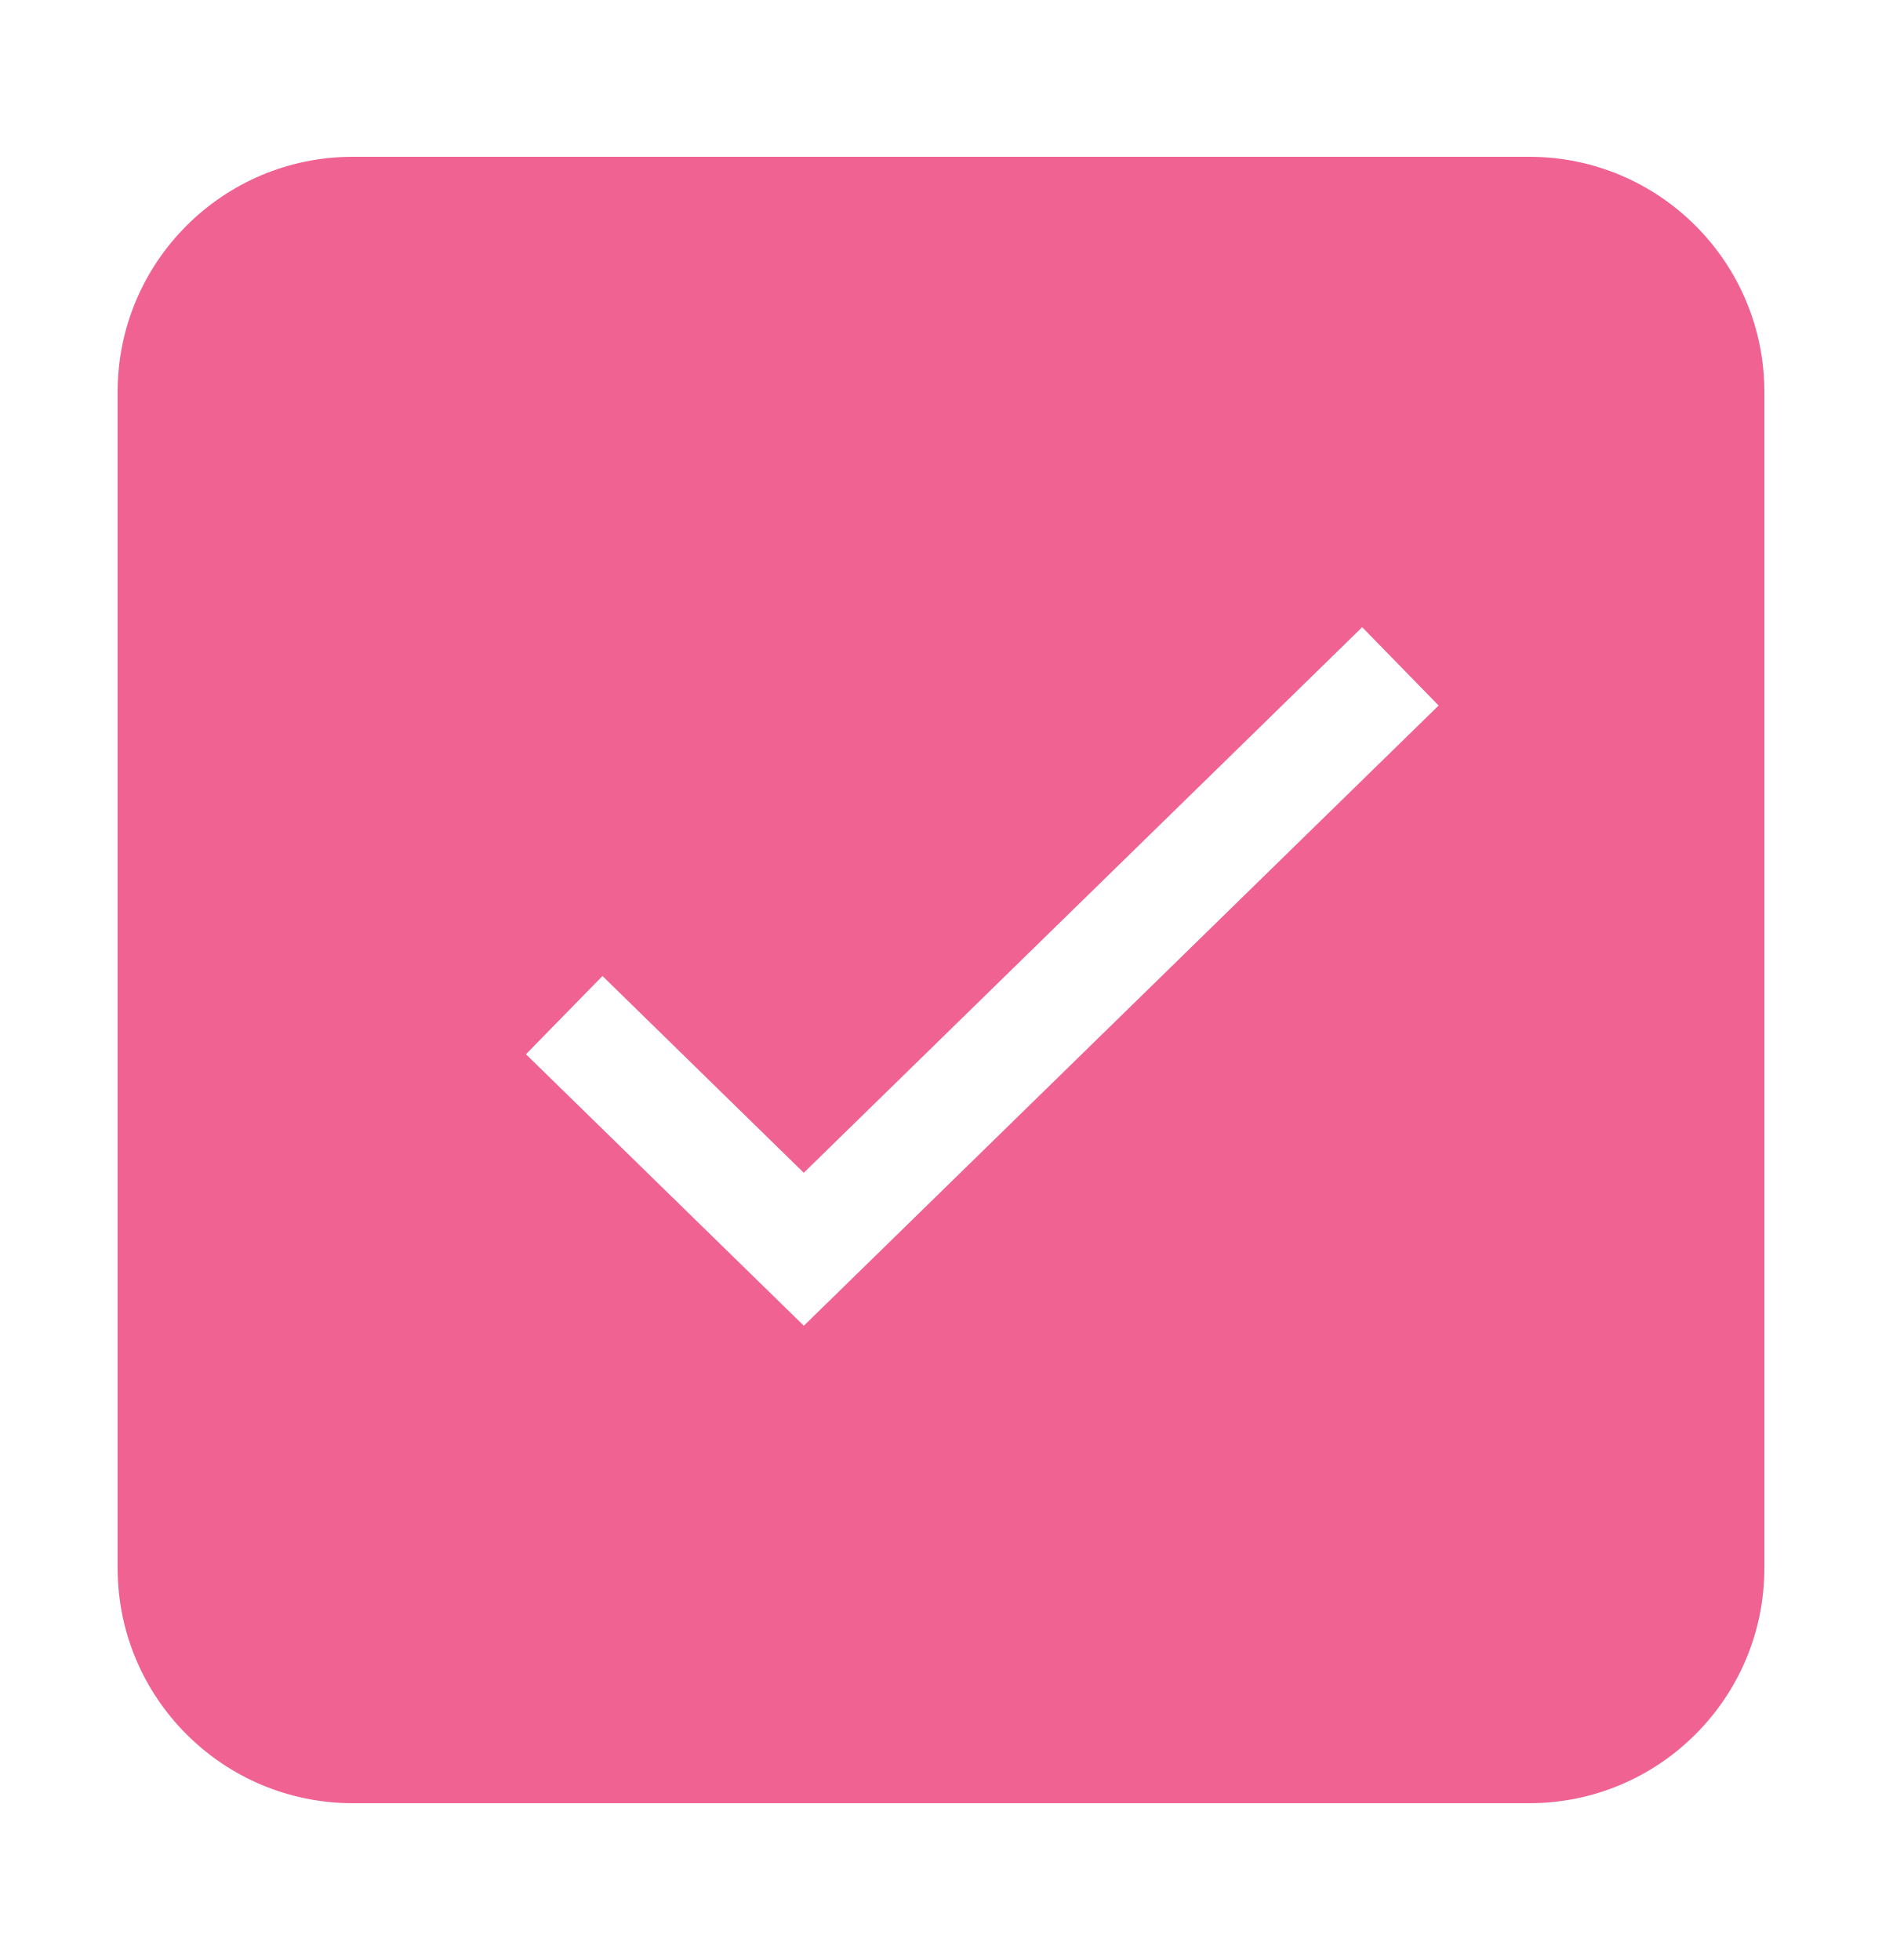
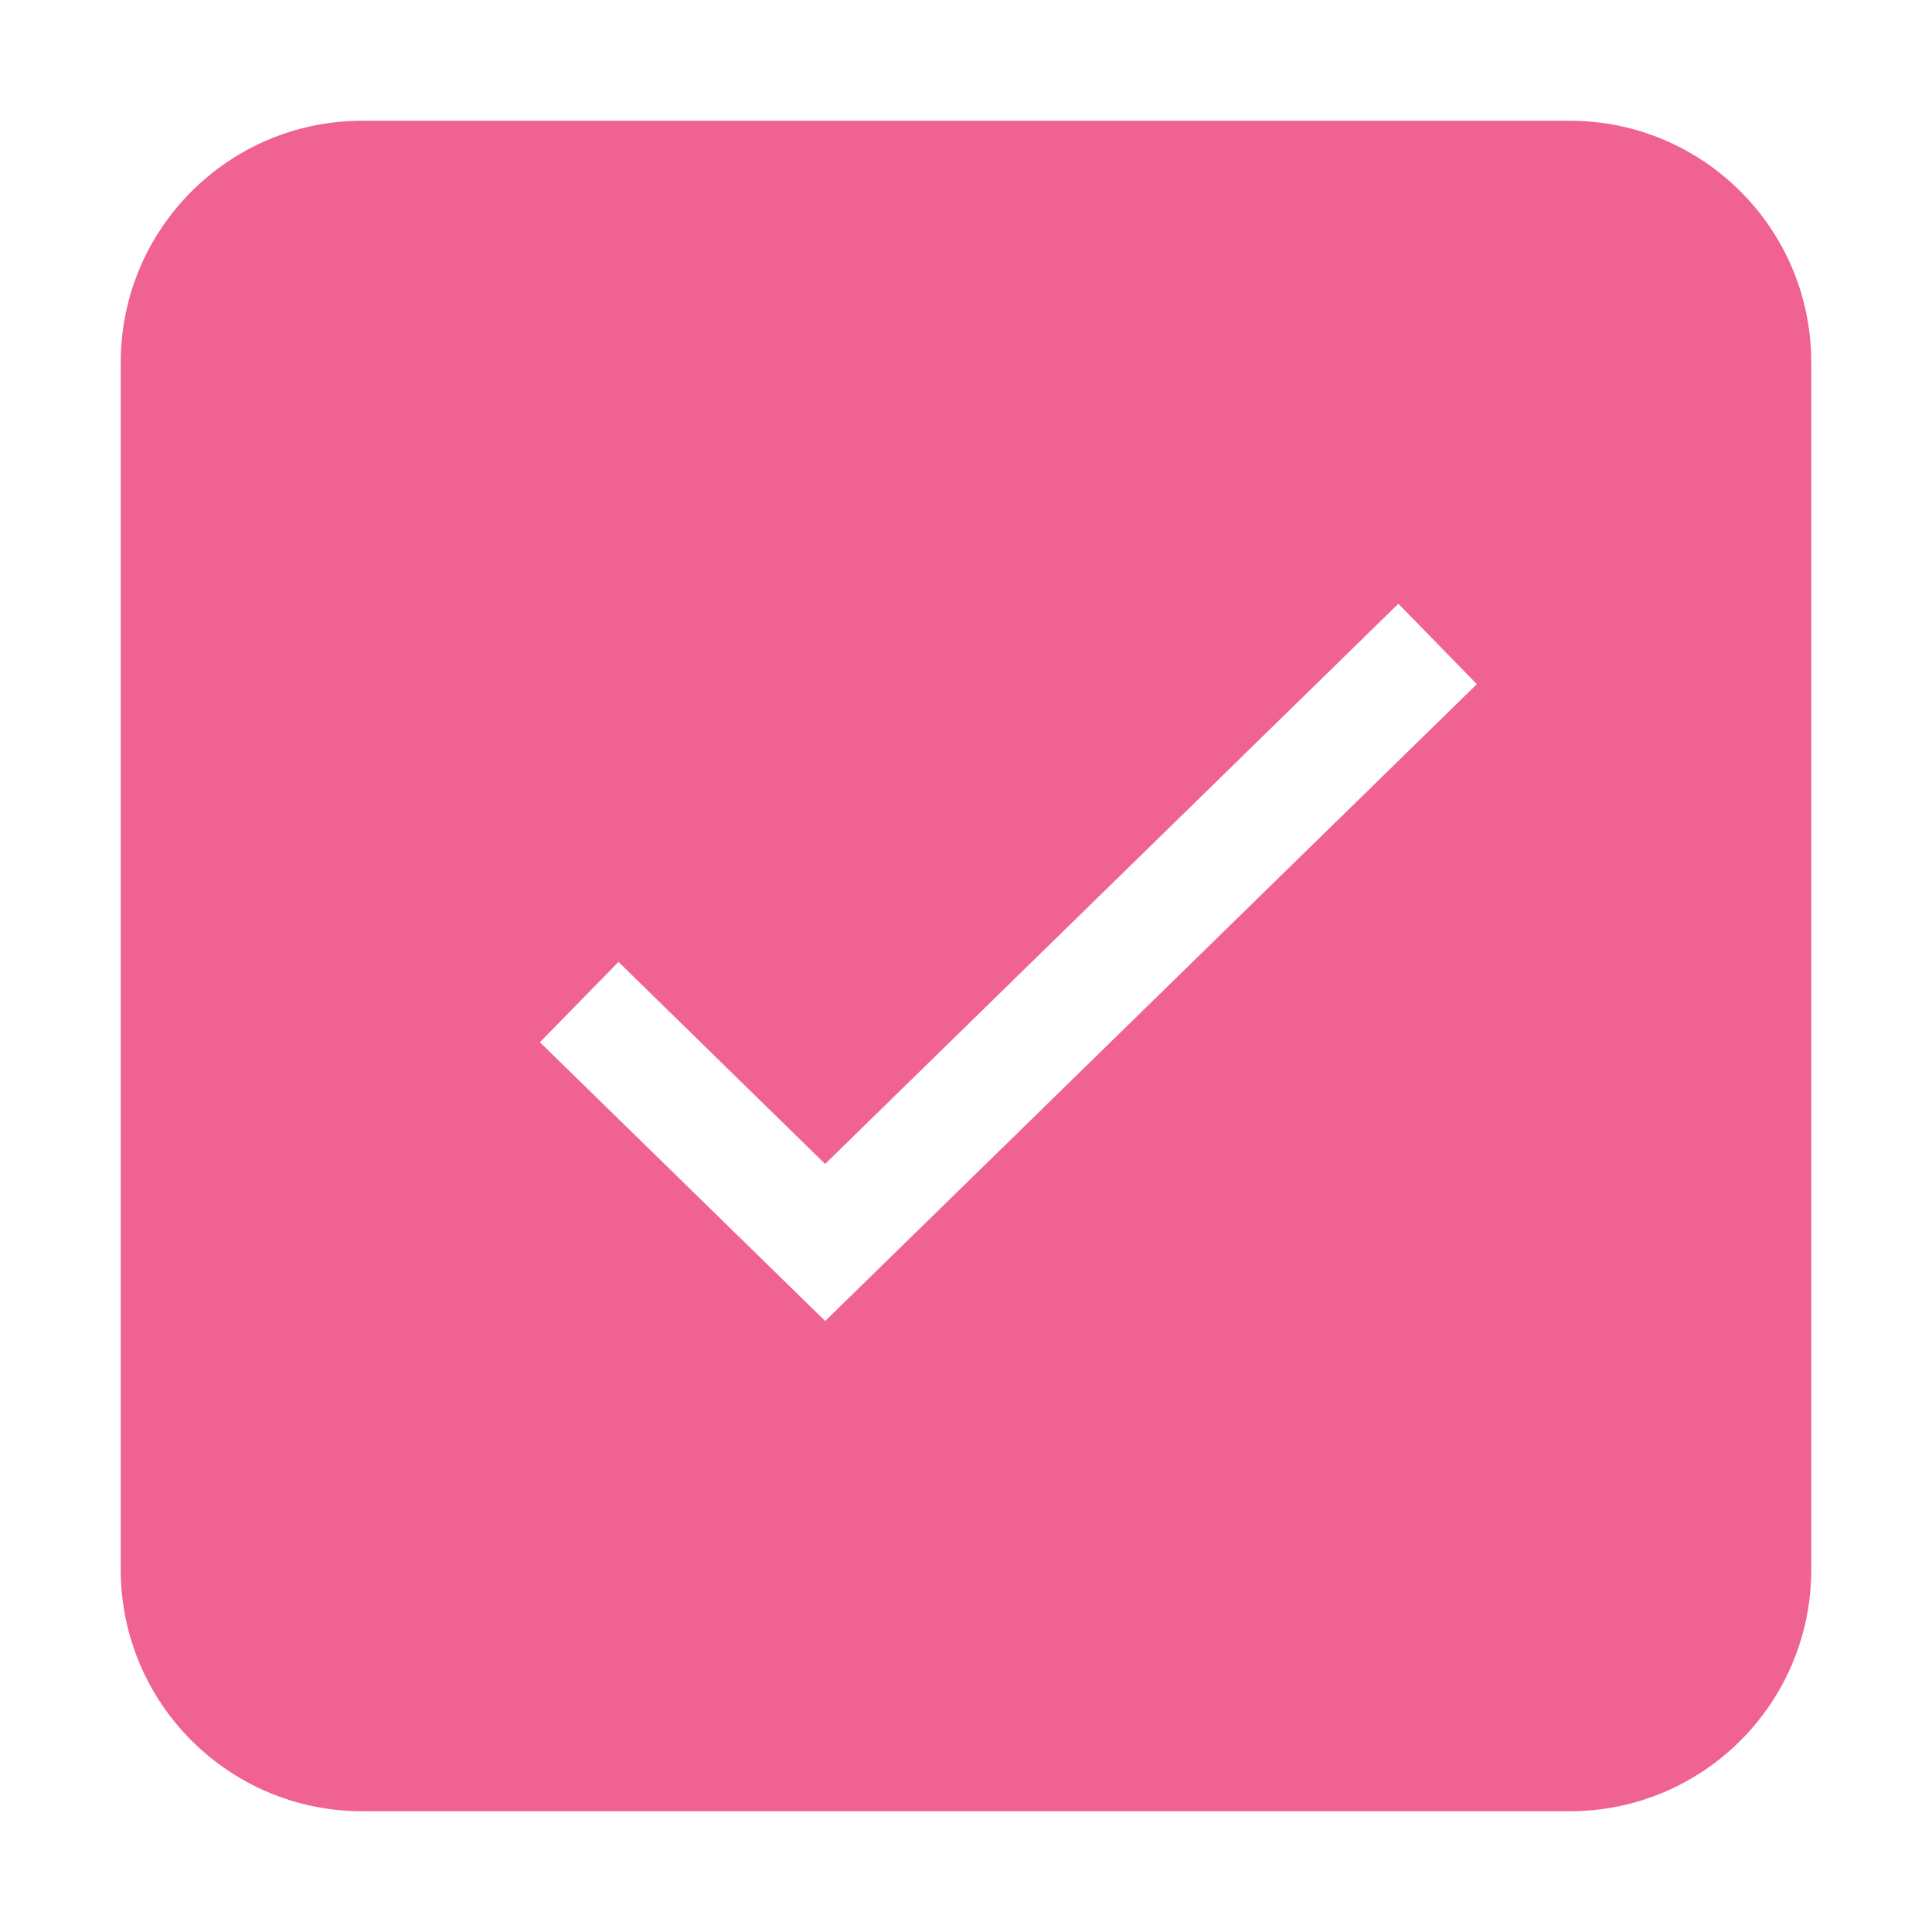
- <svg xmlns="http://www.w3.org/2000/svg" width="24" height="25" viewBox="0 0 24 25" fill="none">
-   <g id="Stack">
-     <path id="Icon" fill-rule="evenodd" clip-rule="evenodd" d="M4.5 2C2.843 2 1.5 3.343 1.5 5V20C1.5 21.657 2.843 23 4.5 23H19.5C21.157 23 22.5 21.657 22.5 20V5C22.5 3.343 21.157 2 19.5 2H4.5ZM17.371 8L10.25 14.959L7.683 12.449L6.707 13.447L10.251 16.91L18.346 8.999L17.371 8Z" fill="#F06291" />
-   </g>
+ <svg xmlns="http://www.w3.org/2000/svg" width="24" height="24" viewBox="0 0 24 24" fill="none">
+   <path fill-rule="evenodd" clip-rule="evenodd" d="M4.5 1.5C2.843 1.5 1.5 2.843 1.5 4.5V19.5C1.5 21.157 2.843 22.5 4.5 22.5H19.5C21.157 22.5 22.5 21.157 22.5 19.5V4.5C22.5 2.843 21.157 1.5 19.5 1.5H4.5ZM17.371 7.5L10.25 14.459L7.683 11.949L6.707 12.947L10.251 16.41L18.346 8.499L17.371 7.5Z" fill="#F06291" />
</svg>
